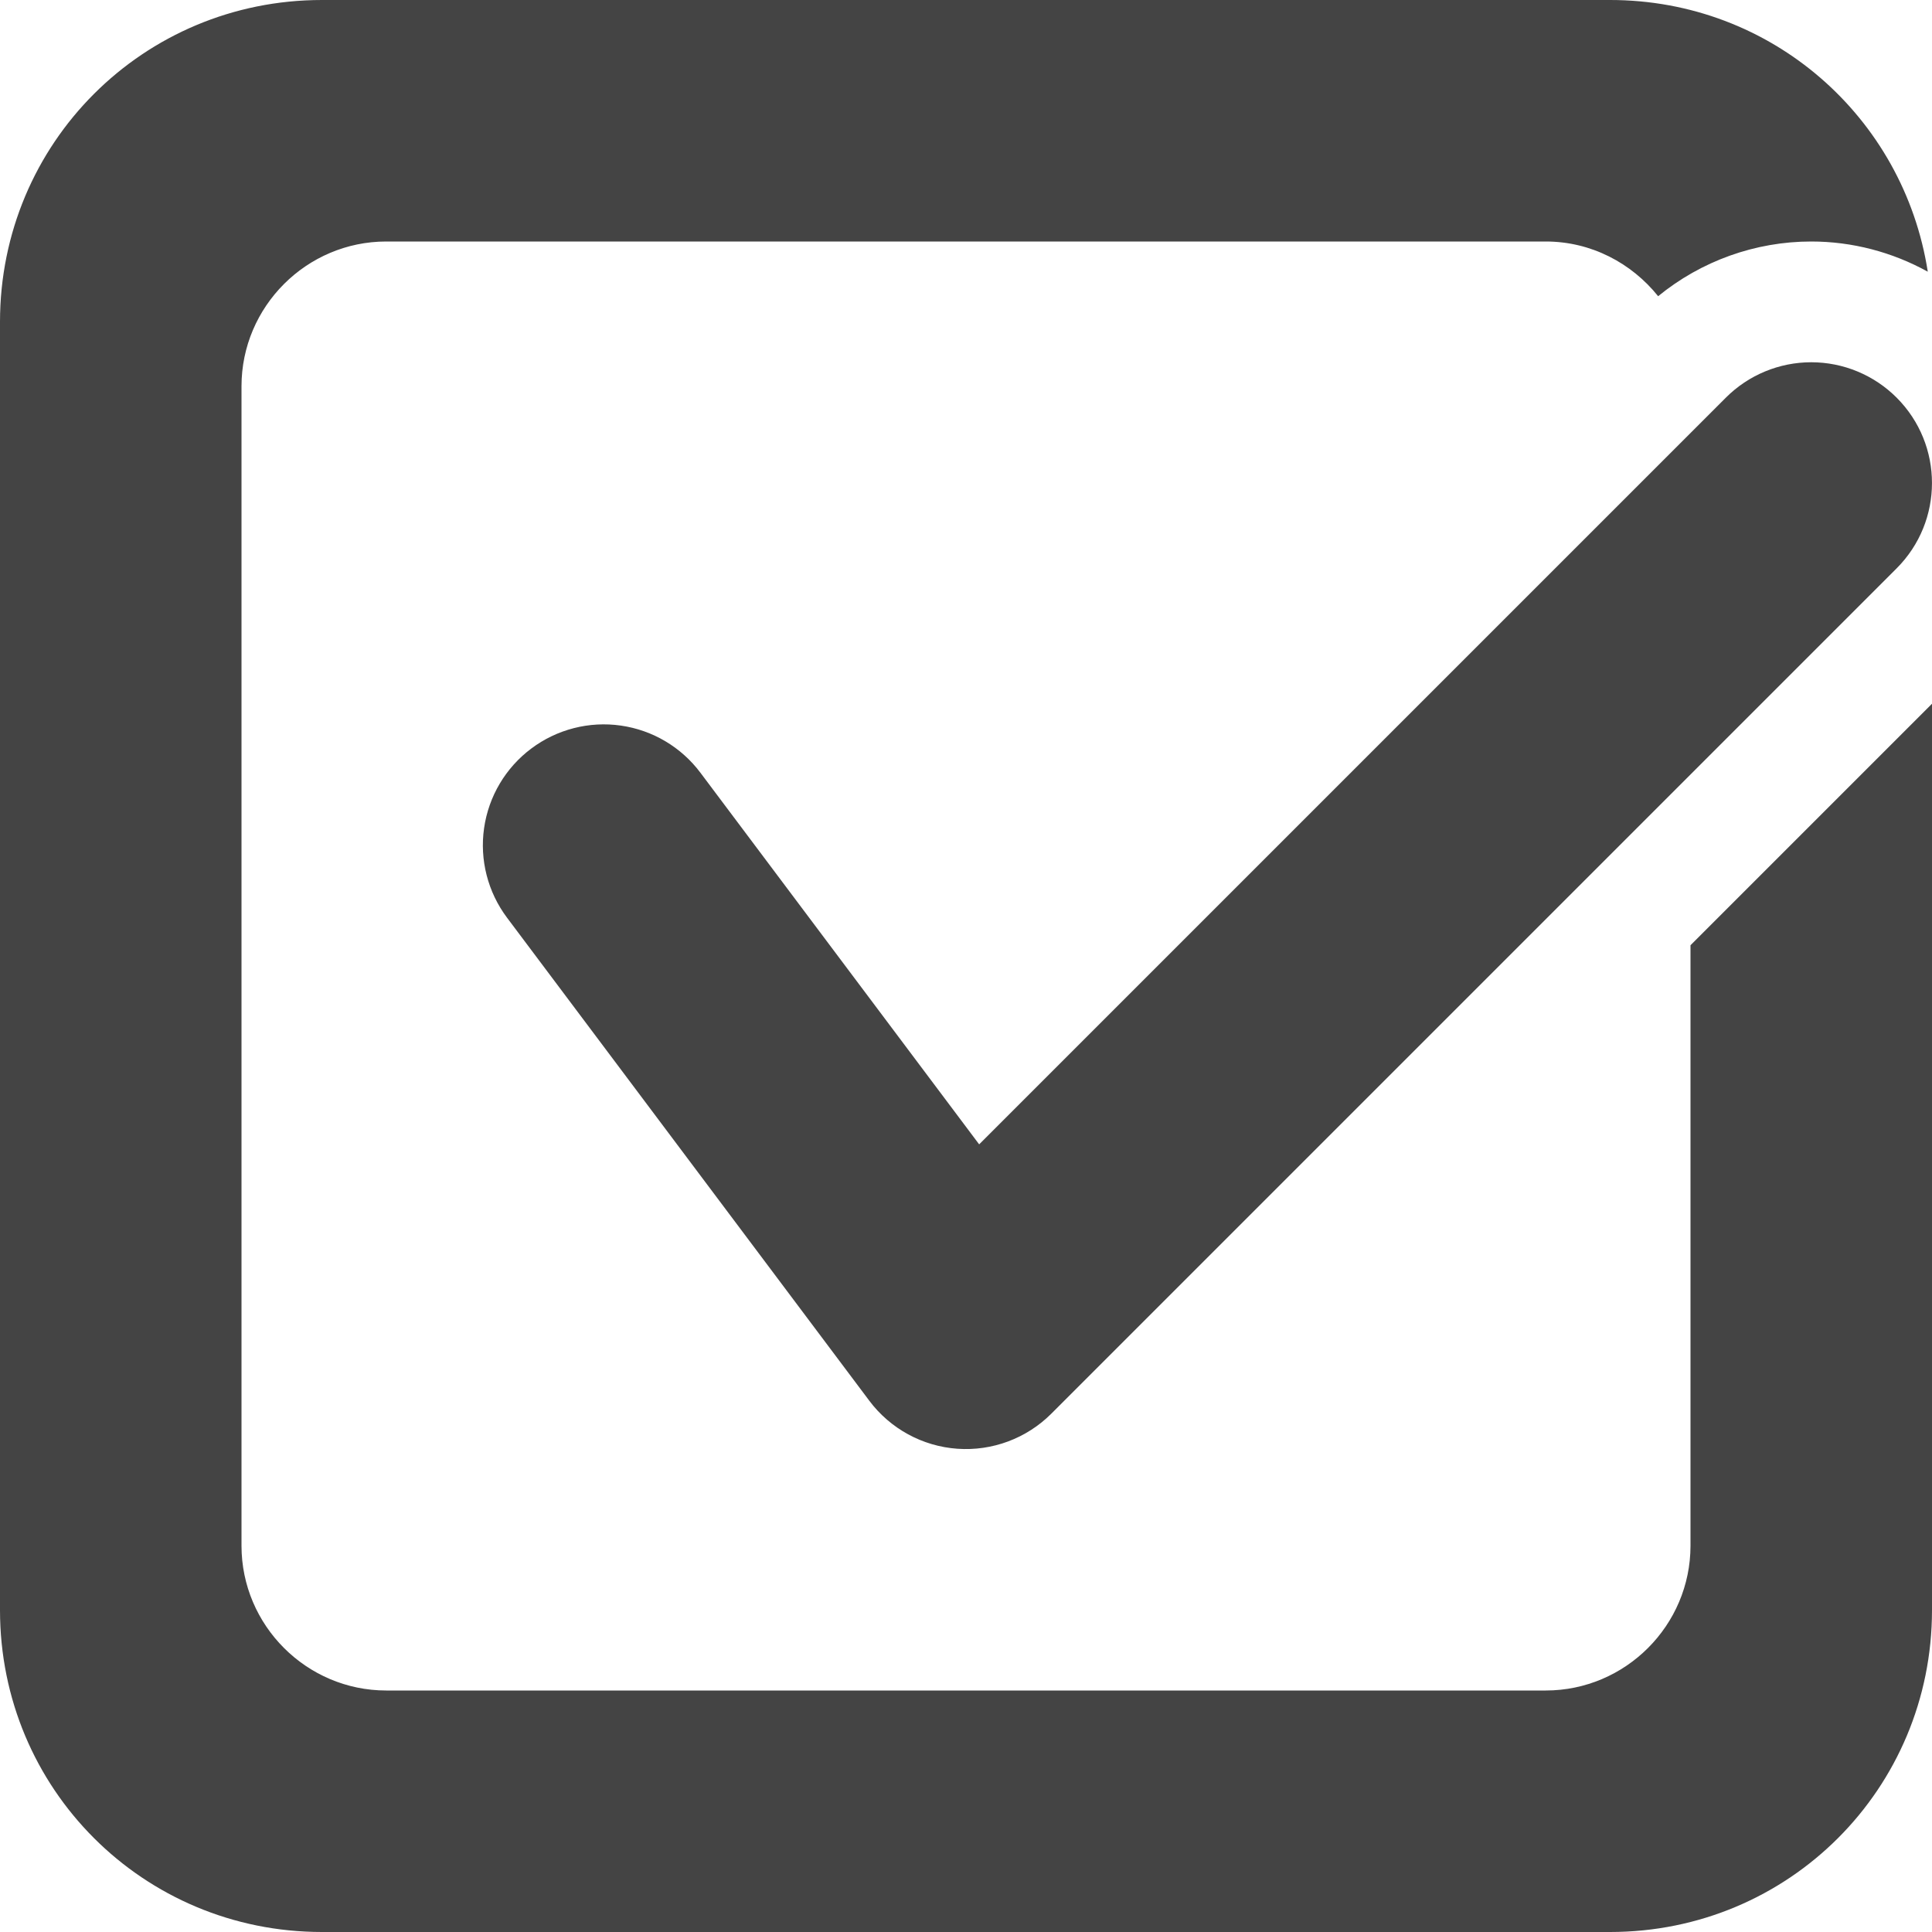
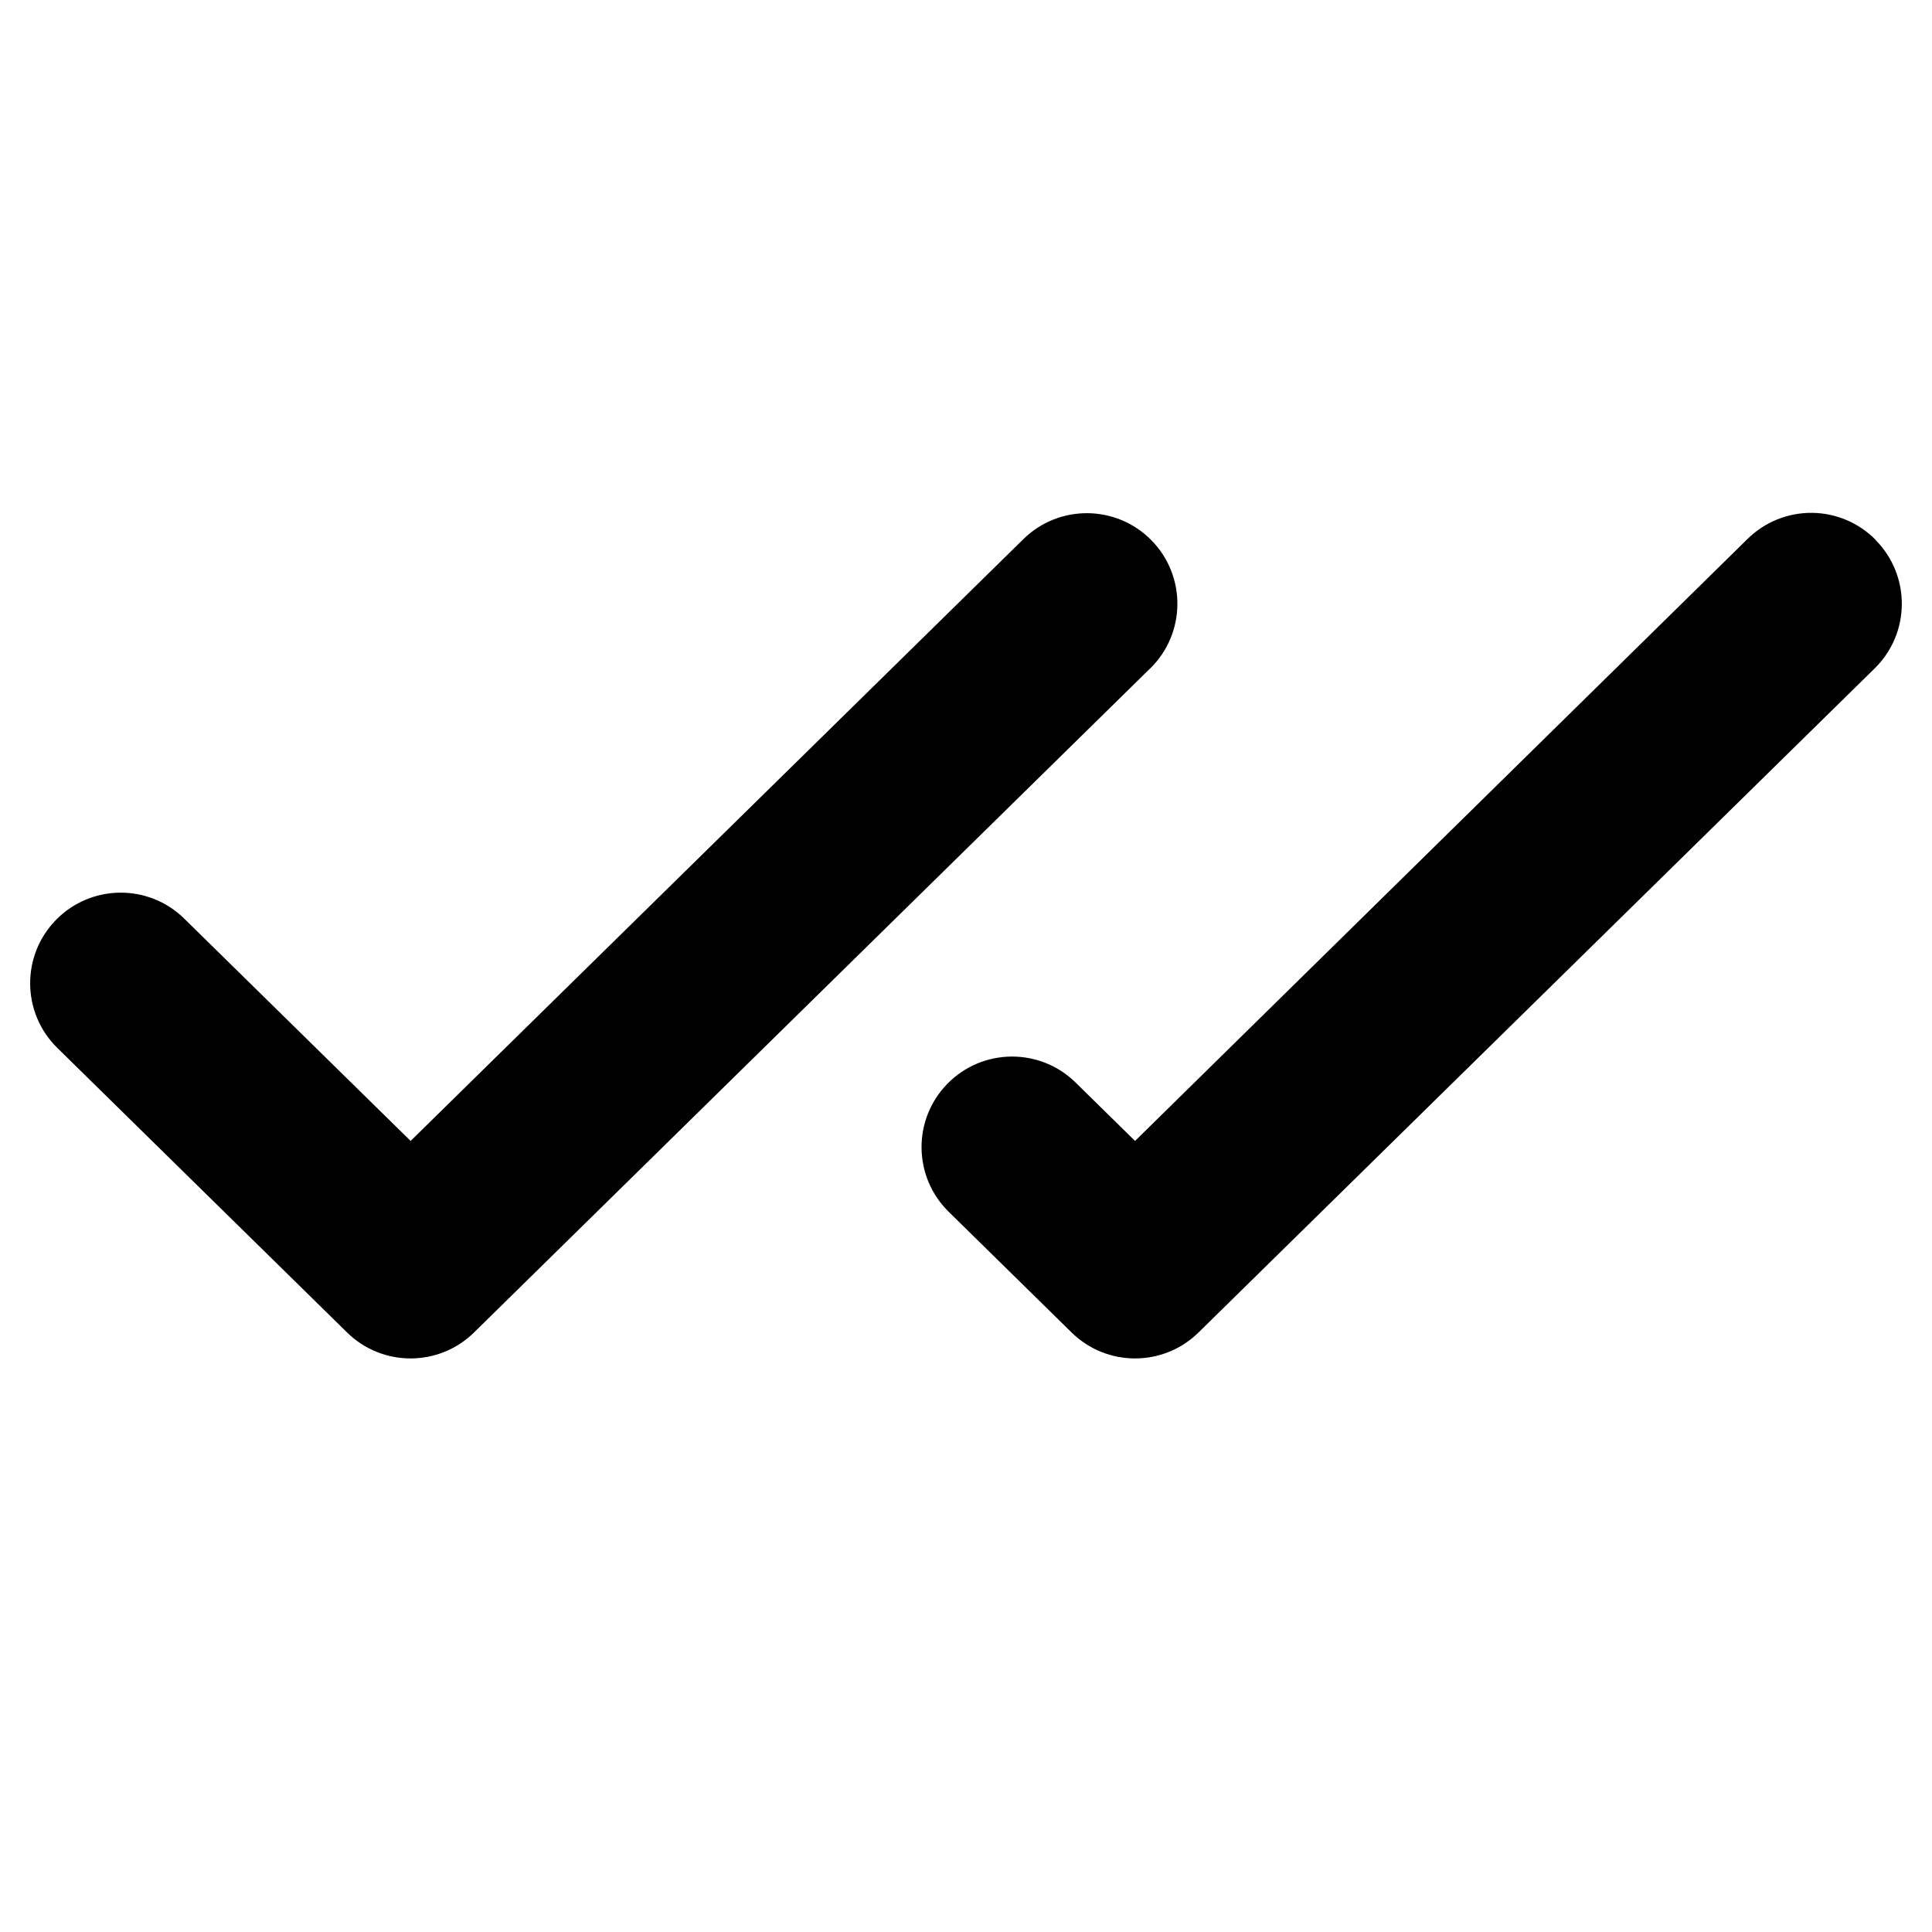
- <svg xmlns="http://www.w3.org/2000/svg" width="16" height="16" version="1.1">
-   <defs>
-     <style id="current-color-scheme" type="text/css">
-    .ColorScheme-Text { color:#444444; } .ColorScheme-Highlight { color:#4285f4; } .ColorScheme-NeutralText { color:#ff9800; } .ColorScheme-PositiveText { color:#4caf50; } .ColorScheme-NegativeText { color:#f44336; }
-   </style>
-   </defs>
-   <path style="fill:currentColor" class="ColorScheme-Text" d="M 2.666 0 C 1.186 0 1.1842379e-15 1.186 0 2.666 L 0 13.334 C 0 14.814 1.186 16 2.666 16 L 13.334 16 C 14.814 16 16 14.814 16 13.334 L 16 5.828 L 14 7.828 L 14 12.801 C 14 13.461 13.461 14 12.801 14 L 3.199 14 C 2.539 14 2 13.461 2 12.801 L 2 3.199 C 2 2.539 2.539 2 3.199 2 L 12.801 2 C 13.178 2 13.512 2.179 13.732 2.453 C 14.088 2.162 14.536 2 15 2 C 15.34 2 15.672 2.088 15.965 2.25 C 15.766 0.971 14.672 2.9605947e-16 13.334 0 L 2.666 0 z M 15 3 A 1 1 0 0 0 14.293 3.293 L 8.109 9.477 L 5.801 6.4 A 1 1 0 0 0 4.4 6.199 A 1 1 0 0 0 4.199 7.6 L 7.199 11.6 A 1 1 0 0 0 8.707 11.707 L 15.707 4.707 A 1 1 0 0 0 15.707 3.293 A 1 1 0 0 0 15 3 z" />
+ <svg xmlns="http://www.w3.org/2000/svg" fill="currentColor" viewBox="0 0 256 256">
+   <path d="M152.41,88.56l-89.6,88a12,12,0,0,1-16.82,0L7.59,138.85a12,12,0,0,1,16.82-17.13l30,29.46,81.19-79.74a12,12,0,0,1,16.82,17.12Zm96.15-17a12,12,0,0,0-17-.15L150.4,151.18l-7.88-7.74a12,12,0,0,0-16.82,17.12l16.29,16a12,12,0,0,0,16.82,0l89.6-88A12,12,0,0,0,248.56,71.59Z" />
</svg>
